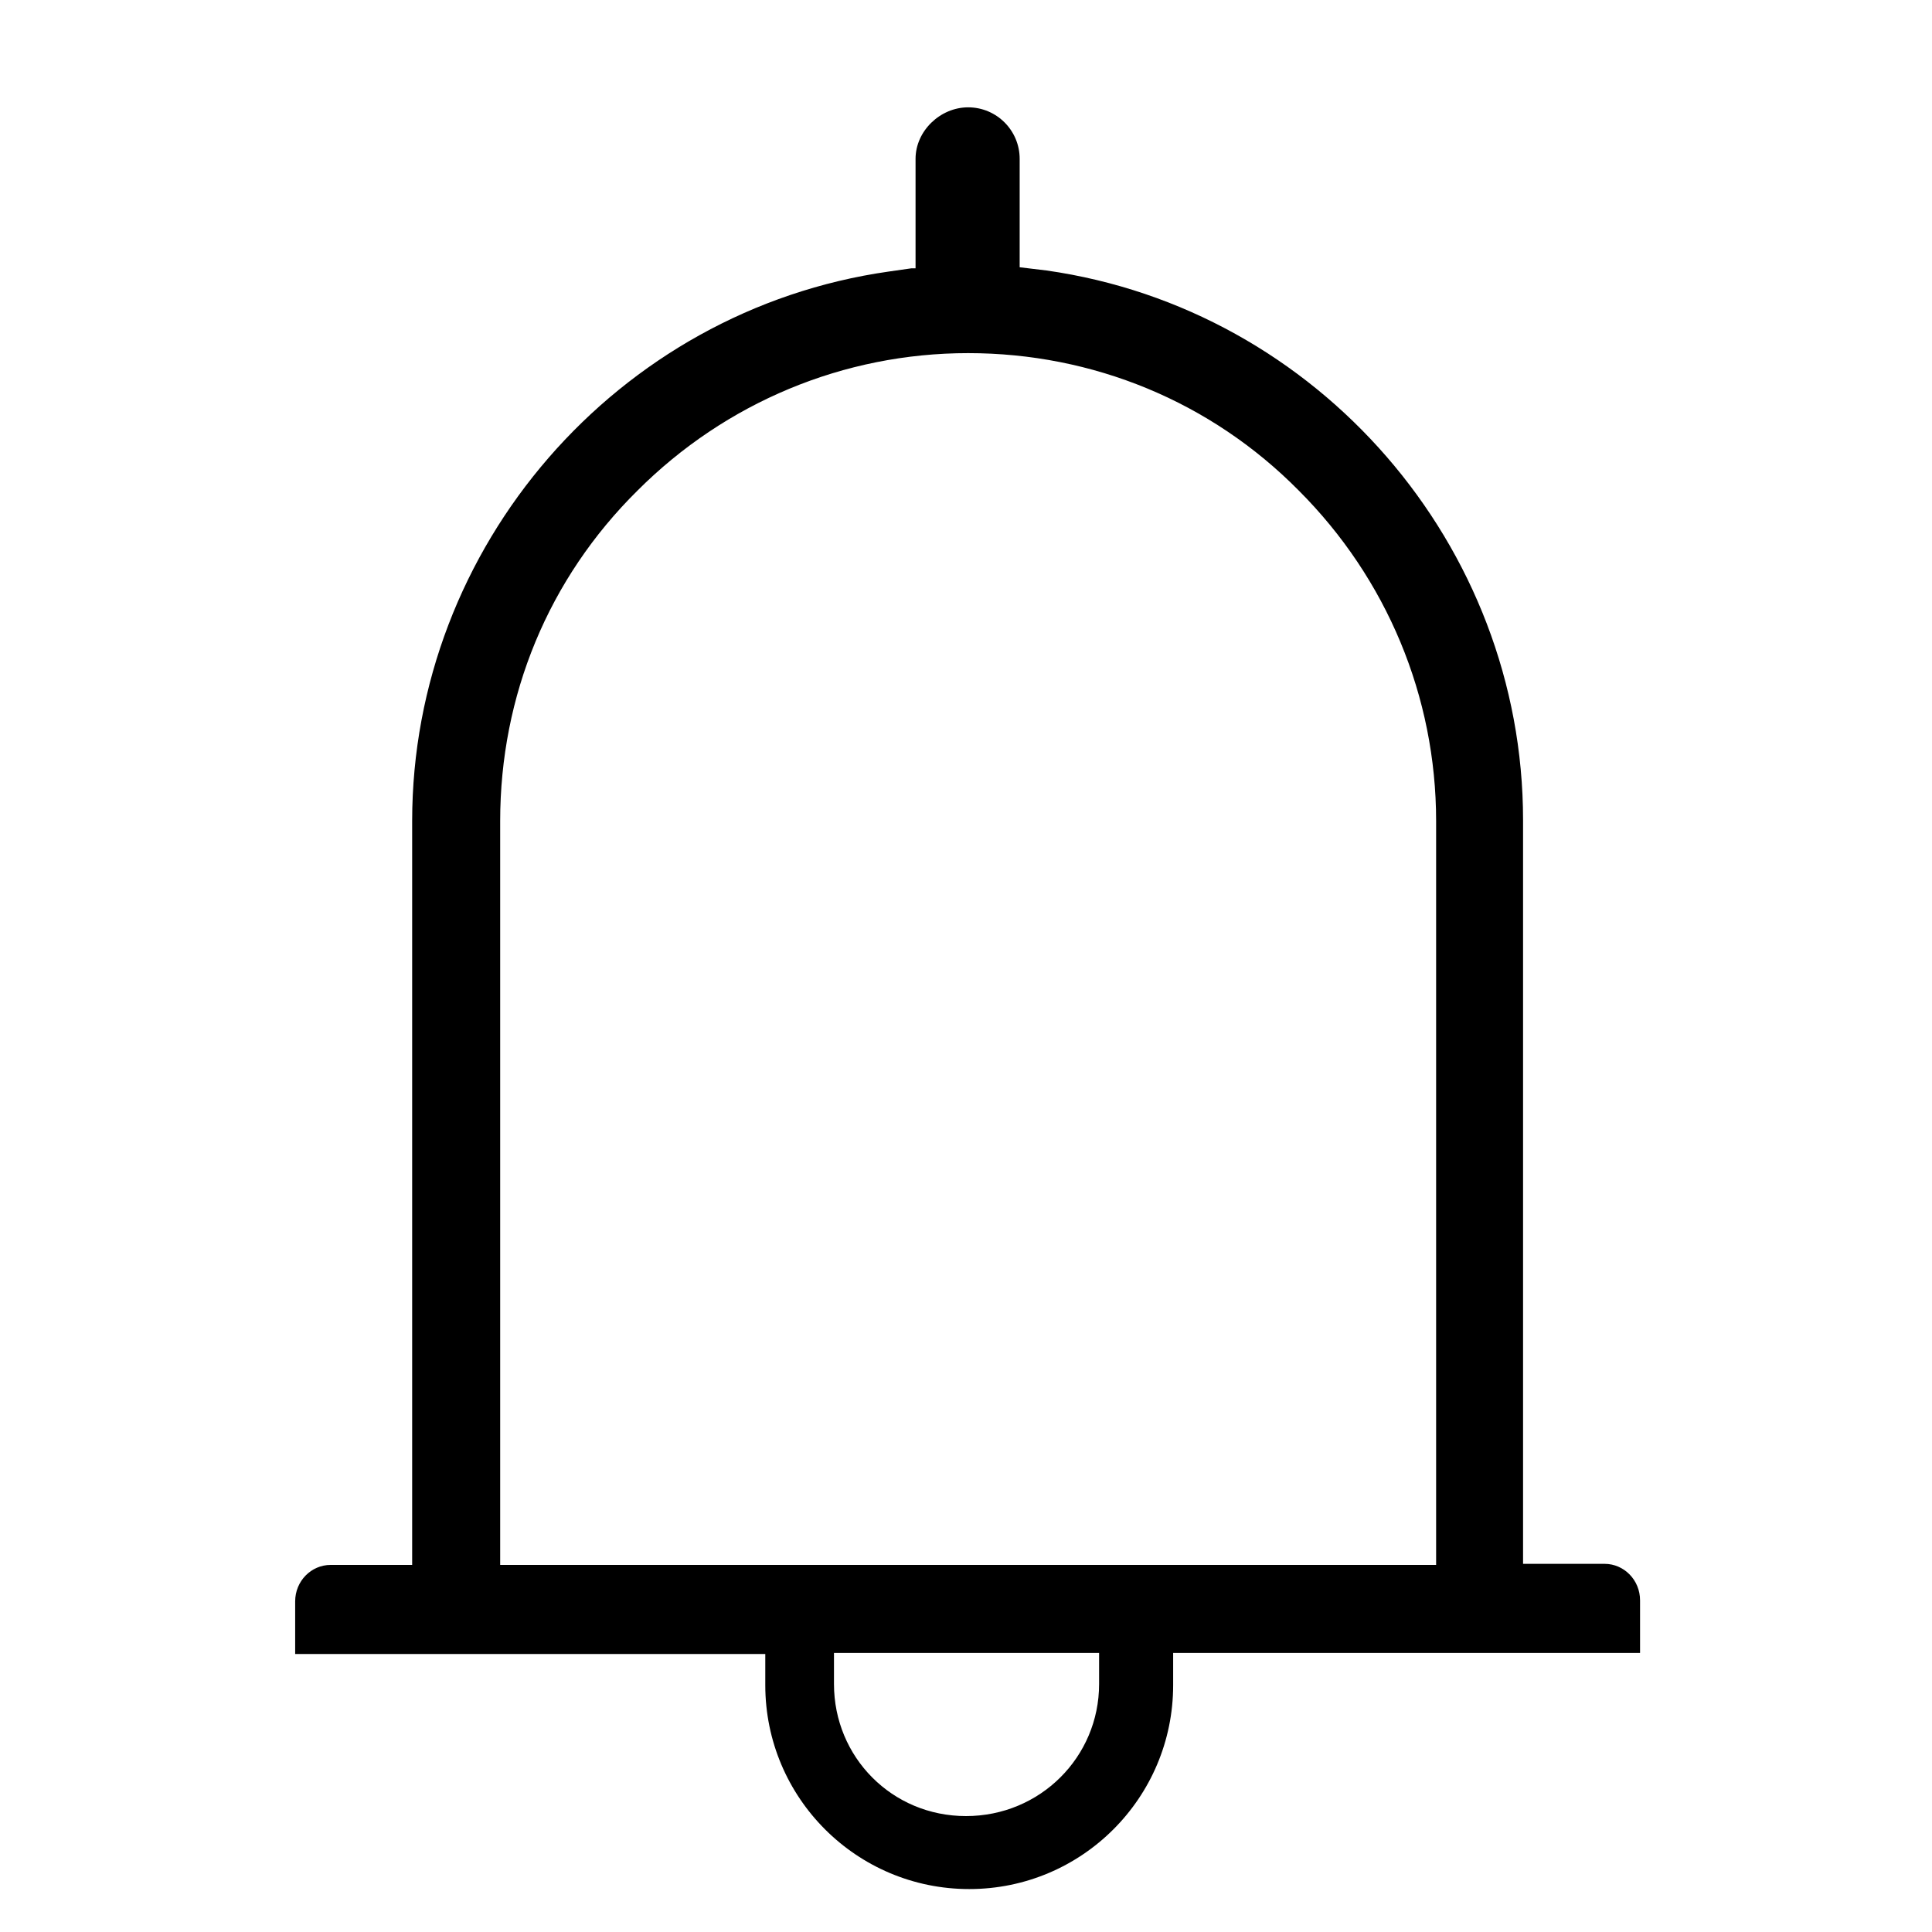
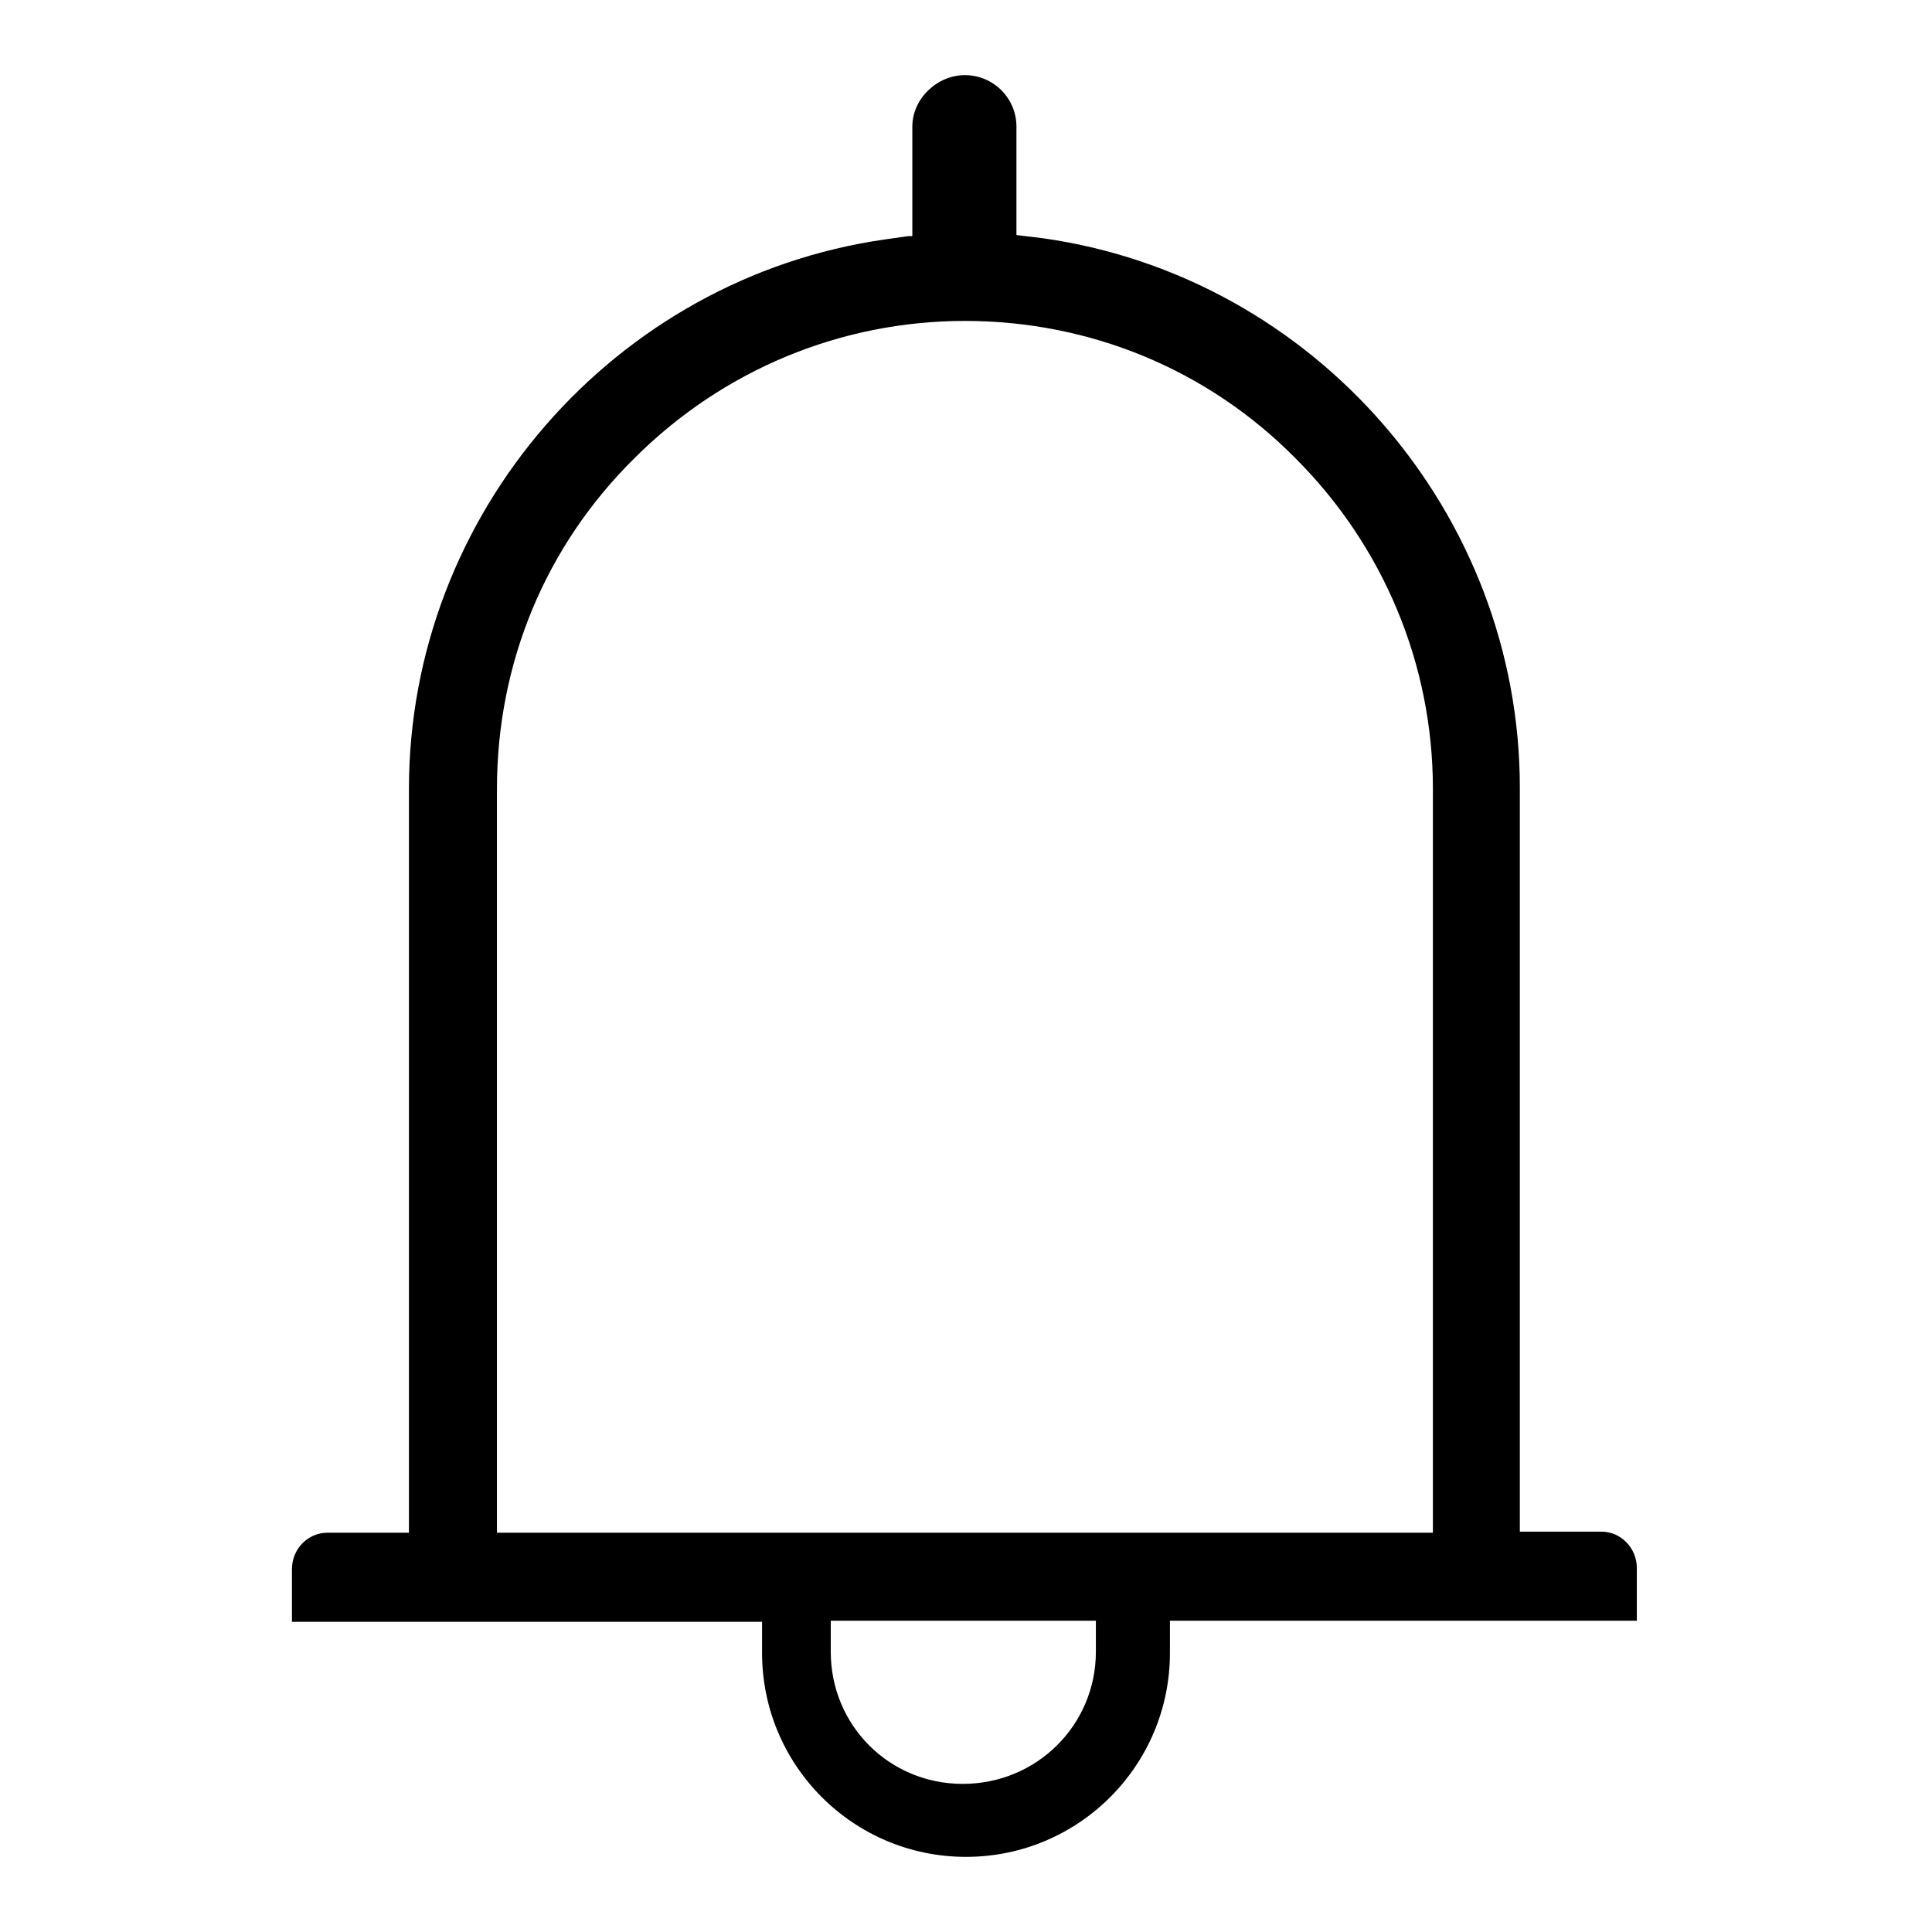
<svg xmlns="http://www.w3.org/2000/svg" width="18" height="18" fill="currentColor" viewBox="0 0 18 18">
-   <path d="M15.28 15.4v-.49c0-.19-.15-.34-.33-.34h-.76V7.64c0-2.56-1.91-4.76-4.44-5.12l-.25-.03V1.48A.48.48 0 0 0 9.02 1c-.26 0-.49.22-.49.48V2.5h-.04l-.21.03c-2.53.36-4.44 2.56-4.44 5.12v6.93h-.76c-.18 0-.33.15-.33.34v.49h4.38v.29a1.9 1.9 0 1 0 3.8 0v-.3h4.37-.02Zm-5.04.29c0 .68-.55 1.23-1.24 1.23s-1.23-.55-1.23-1.23v-.29h2.47v.29Zm-5.58-1.11V7.65c0-1.17.45-2.26 1.28-3.08.82-.82 1.92-1.28 3.08-1.28 1.16 0 2.26.45 3.08 1.28.82.82 1.28 1.92 1.28 3.08v6.93H4.66Z" />
+   <path d="M15.25 15.1v-.49c0-.19-.15-.34-.33-.34h-.76V7.34c0-2.56-1.91-4.76-4.44-5.12l-.25-.03V1.18A.48.48 0 0 0 8.99.7c-.26 0-.49.22-.49.48V2.2h-.04l-.21.03c-2.53.36-4.44 2.56-4.44 5.12v6.93h-.76c-.18 0-.33.15-.33.34v.49H7.1v.29a1.9 1.9 0 1 0 3.8 0v-.3h4.37-.02Zm-5.04.29c0 .68-.55 1.23-1.24 1.23s-1.23-.55-1.23-1.23v-.29h2.47v.29Zm-5.58-1.11V7.35c0-1.17.45-2.26 1.28-3.08.82-.82 1.92-1.28 3.08-1.28 1.16 0 2.26.45 3.08 1.28.82.82 1.28 1.92 1.28 3.08v6.93H4.63Z" />
</svg>
